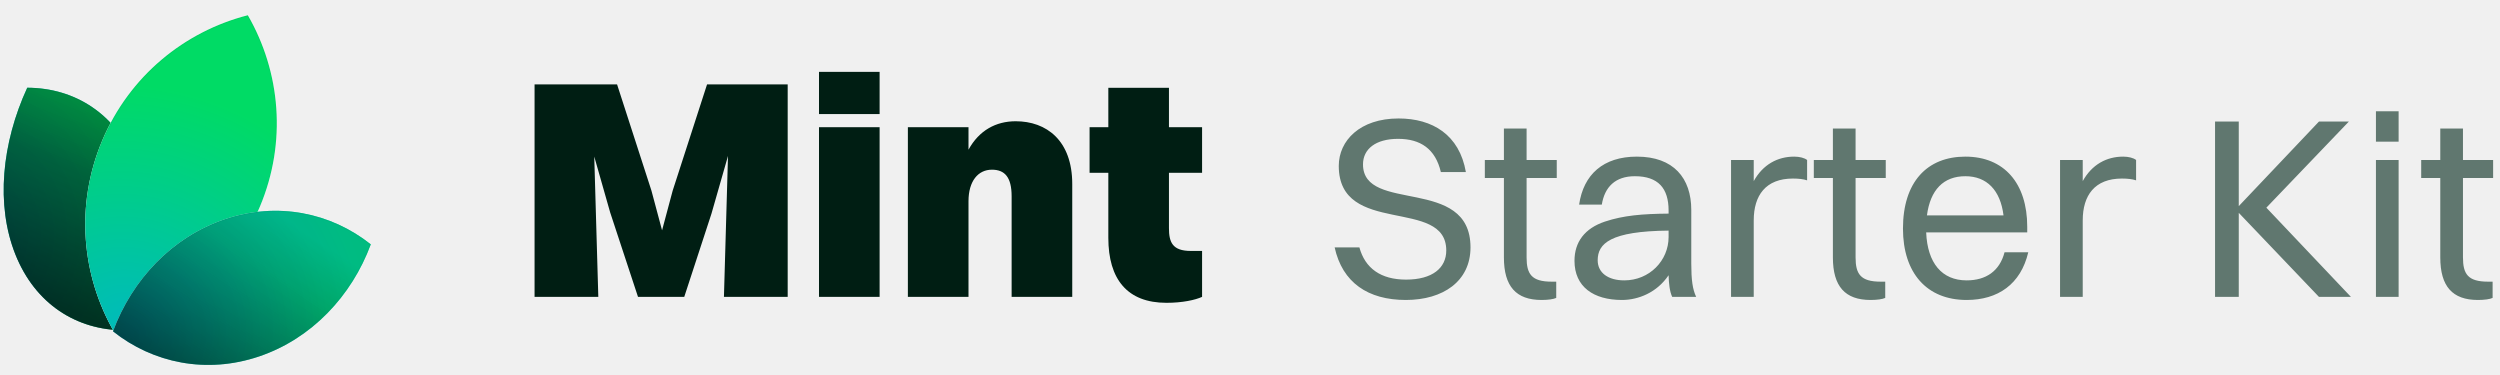
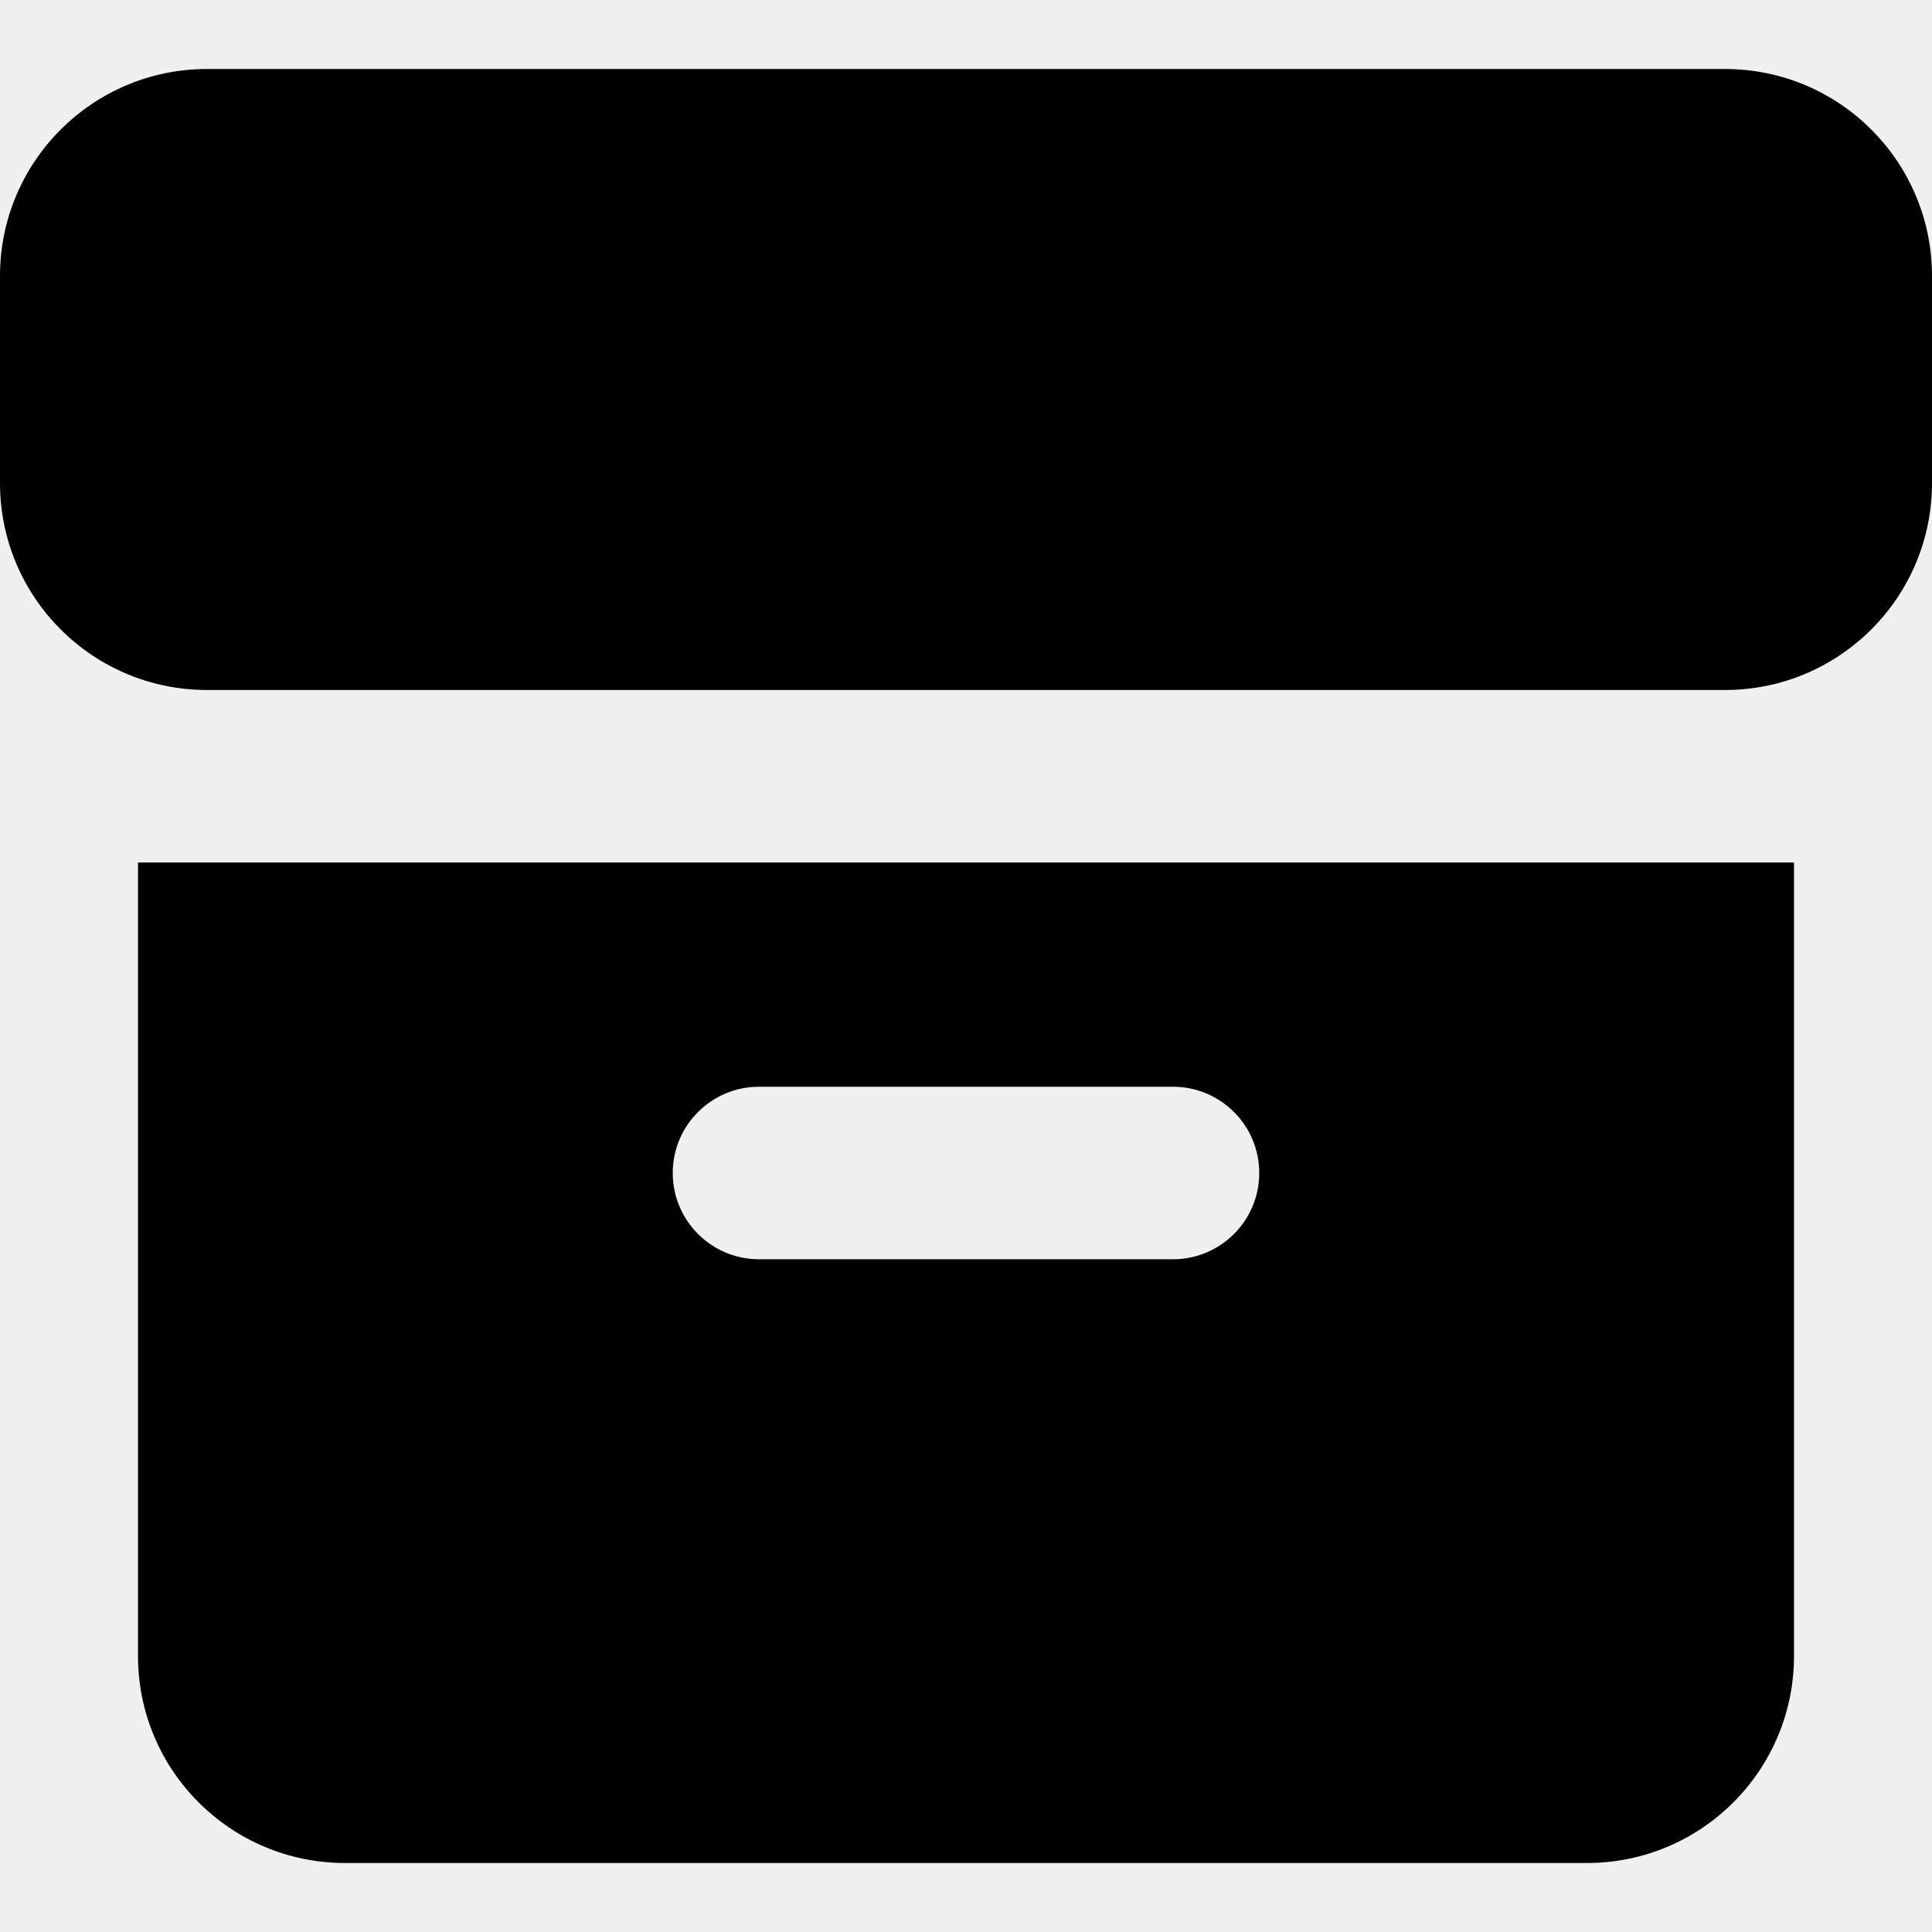
- <svg xmlns="http://www.w3.org/2000/svg" width="160" height="24" viewBox="0 0 160 24" fill="none">
-   <path d="M7.953 21.139C4.896 21.13 2.255 19.458 0.987 16.29C-0.28 13.121 0.109 9.163 1.744 5.615C4.801 5.624 7.442 7.296 8.71 10.465C9.977 13.633 9.588 17.591 7.953 21.139Z" fill="white" />
-   <path d="M7.953 21.139C4.896 21.13 2.255 19.458 0.987 16.29C-0.28 13.121 0.109 9.163 1.744 5.615C4.801 5.624 7.442 7.296 8.71 10.465C9.977 13.633 9.588 17.591 7.953 21.139Z" fill="url(#paint0_radial_115_86)" />
-   <path d="M7.953 21.139C4.896 21.13 2.255 19.458 0.987 16.29C-0.28 13.121 0.109 9.163 1.744 5.615C4.801 5.624 7.442 7.296 8.71 10.465C9.977 13.633 9.588 17.591 7.953 21.139Z" fill="black" fill-opacity="0.5" style="mix-blend-mode:hard-light" />
-   <path d="M7.953 21.139C4.896 21.13 2.255 19.458 0.987 16.29C-0.28 13.121 0.109 9.163 1.744 5.615C4.801 5.624 7.442 7.296 8.71 10.465C9.977 13.633 9.588 17.591 7.953 21.139Z" fill="url(#paint1_linear_115_86)" fill-opacity="0.5" style="mix-blend-mode:hard-light" />
-   <path d="M7.935 21.111C4.897 21.096 2.274 19.431 1.013 16.279C-0.248 13.124 0.136 9.182 1.762 5.643C4.8 5.659 7.423 7.324 8.684 10.476C9.945 13.63 9.561 17.572 7.935 21.111Z" stroke="url(#paint2_linear_115_86)" stroke-opacity="0.05" stroke-width="0.056" />
-   <path d="M7.31 21.257C11.354 20.221 14.884 17.375 16.628 13.236C18.373 9.097 17.945 4.587 15.86 0.976C11.816 2.012 8.287 4.858 6.542 8.998C4.797 13.137 5.225 17.646 7.31 21.257Z" fill="white" />
-   <path d="M7.31 21.257C11.354 20.221 14.884 17.375 16.628 13.236C18.373 9.097 17.945 4.587 15.86 0.976C11.816 2.012 8.287 4.858 6.542 8.998C4.797 13.137 5.225 17.646 7.31 21.257Z" fill="url(#paint3_radial_115_86)" />
-   <path d="M16.602 13.225C14.864 17.349 11.351 20.187 7.324 21.225C5.253 17.624 4.829 13.132 6.568 9.009C8.306 4.885 11.819 2.047 15.846 1.009C17.918 4.61 18.341 9.101 16.602 13.225Z" stroke="url(#paint4_linear_115_86)" stroke-opacity="0.05" stroke-width="0.056" />
-   <path d="M7.234 21.207C9.789 23.237 13.21 23.951 16.577 22.814C19.944 21.677 22.506 18.945 23.73 15.638C21.175 13.608 17.754 12.894 14.387 14.031C11.02 15.168 8.458 17.901 7.234 21.207Z" fill="white" />
-   <path d="M7.234 21.207C9.789 23.237 13.21 23.951 16.577 22.814C19.944 21.677 22.506 18.945 23.73 15.638C21.175 13.608 17.754 12.894 14.387 14.031C11.02 15.168 8.458 17.901 7.234 21.207Z" fill="url(#paint5_radial_115_86)" />
-   <path d="M7.234 21.207C9.789 23.237 13.21 23.951 16.577 22.814C19.944 21.677 22.506 18.945 23.73 15.638C21.175 13.608 17.754 12.894 14.387 14.031C11.02 15.168 8.458 17.901 7.234 21.207Z" fill="black" fill-opacity="0.2" style="mix-blend-mode:hard-light" />
-   <path d="M7.234 21.207C9.789 23.237 13.21 23.951 16.577 22.814C19.944 21.677 22.506 18.945 23.73 15.638C21.175 13.608 17.754 12.894 14.387 14.031C11.02 15.168 8.458 17.901 7.234 21.207Z" fill="url(#paint6_linear_115_86)" fill-opacity="0.5" style="mix-blend-mode:hard-light" />
-   <path d="M16.568 22.787C13.218 23.918 9.814 23.212 7.267 21.198C8.492 17.907 11.044 15.189 14.396 14.058C17.747 12.927 21.15 13.633 23.697 15.648C22.472 18.938 19.92 21.656 16.568 22.787Z" stroke="url(#paint7_linear_115_86)" stroke-opacity="0.05" stroke-width="0.056" />
-   <path d="M34.212 19V5.4H39.492L41.692 12.2L42.372 14.74L43.052 12.2L45.252 5.4H50.412V19H46.332L46.592 9.98L45.532 13.68L43.792 19H40.832L39.052 13.6L38.032 10.02L38.292 19H34.212ZM52.416 7.3V4.6H56.295V7.3H52.416ZM52.416 19V8.14H56.295V19H52.416ZM58.104 19V8.14H61.984V9.58C62.664 8.34 63.744 7.76 65.004 7.76C66.964 7.76 68.624 8.98 68.624 11.78V19H64.744V12.56C64.744 11.34 64.304 10.86 63.484 10.86C62.604 10.86 61.984 11.58 61.984 12.88V19H58.104ZM70.933 15.22V11.06H69.733V8.14H70.933V5.62H74.813V8.14H76.933V11.06H74.813V14.6C74.813 15.5 75.033 16.06 76.213 16.06H76.933V19C76.493 19.2 75.673 19.38 74.653 19.38C72.153 19.38 70.933 17.88 70.933 15.22Z" fill="#001E13" />
-   <path d="M87.232 10.519C87.232 13.687 94.112 11.229 94.112 15.832C94.112 17.994 92.364 19.198 89.971 19.198C87.562 19.198 85.912 18.093 85.417 15.832H87.001C87.364 17.169 88.371 17.895 89.987 17.895C91.671 17.895 92.561 17.152 92.561 16.03C92.561 12.598 85.681 15.155 85.681 10.618C85.681 9.001 87.034 7.582 89.509 7.582C91.671 7.582 93.403 8.621 93.816 11.014H92.215C91.868 9.529 90.912 8.886 89.476 8.886C88.057 8.886 87.232 9.529 87.232 10.519ZM96.25 16.476V11.393H95.029V10.239H96.25V8.226H97.702V10.239H99.632V11.393H97.702V16.476C97.702 17.532 98.015 18.026 99.302 18.026H99.599V19.066C99.434 19.148 99.071 19.198 98.659 19.198C97.025 19.198 96.25 18.323 96.25 16.476ZM102.516 13.093H101.064C101.345 11.162 102.615 10.024 104.76 10.024C107.103 10.024 108.242 11.393 108.242 13.44V16.888C108.242 17.895 108.324 18.521 108.555 19H107.021C106.856 18.654 106.806 18.142 106.79 17.614C106.047 18.72 104.859 19.198 103.803 19.198C101.988 19.198 100.767 18.357 100.767 16.69C100.767 15.486 101.427 14.611 102.714 14.182C103.902 13.786 105.107 13.687 106.79 13.671V13.473C106.79 12.053 106.13 11.278 104.628 11.278C103.374 11.278 102.698 11.971 102.516 13.093ZM102.252 16.657C102.252 17.465 102.929 17.944 103.952 17.944C105.569 17.944 106.79 16.674 106.79 15.172V14.759C103.061 14.793 102.252 15.585 102.252 16.657ZM110.787 19V10.239H112.239V11.591C112.833 10.519 113.774 10.024 114.83 10.024C115.176 10.024 115.49 10.107 115.655 10.239V11.542C115.407 11.46 115.094 11.427 114.747 11.427C112.998 11.427 112.239 12.515 112.239 14.1V19H110.787ZM117.305 16.476V11.393H116.084V10.239H117.305V8.226H118.757V10.239H120.688V11.393H118.757V16.476C118.757 17.532 119.071 18.026 120.358 18.026H120.655V19.066C120.49 19.148 120.127 19.198 119.714 19.198C118.081 19.198 117.305 18.323 117.305 16.476ZM129.809 16.145C129.33 18.192 127.862 19.198 125.865 19.198C123.324 19.198 121.79 17.482 121.79 14.627C121.79 11.658 123.324 10.024 125.783 10.024C128.258 10.024 129.743 11.723 129.743 14.512V14.875H123.275C123.357 16.838 124.281 17.944 125.865 17.944C127.103 17.944 127.977 17.35 128.291 16.145H129.809ZM125.783 11.278C124.38 11.278 123.539 12.152 123.324 13.786H128.225C128.027 12.169 127.152 11.278 125.783 11.278ZM131.843 19V10.239H133.295V11.591C133.889 10.519 134.829 10.024 135.885 10.024C136.232 10.024 136.545 10.107 136.71 10.239V11.542C136.463 11.46 136.149 11.427 135.803 11.427C134.054 11.427 133.295 12.515 133.295 14.1V19H131.843ZM141.763 19V7.78H143.281V13.192L148.413 7.78H150.327L145.047 13.291L150.459 19H148.413L143.281 13.621V19H141.763ZM152.06 9.067V7.12H153.512V9.067H152.06ZM152.06 19V10.239H153.512V19H152.06ZM156.178 16.476V11.393H154.957V10.239H156.178V8.226H157.63V10.239H159.56V11.393H157.63V16.476C157.63 17.532 157.943 18.026 159.23 18.026H159.527V19.066C159.362 19.148 158.999 19.198 158.587 19.198C156.953 19.198 156.178 18.323 156.178 16.476Z" fill="#002719" fill-opacity="0.6" />
-   <defs>
-     <radialGradient id="paint0_radial_115_86" cx="0" cy="0" r="1" gradientUnits="userSpaceOnUse" gradientTransform="translate(-3.00503 15.023) rotate(-10.029) scale(17.9572 17.784)">
-       <stop stop-color="#00B0BB" />
-       <stop offset="1" stop-color="#00DB65" />
-     </radialGradient>
-     <linearGradient id="paint1_linear_115_86" x1="7.39" y1="4.813" x2="1.63" y2="18.689" gradientUnits="userSpaceOnUse">
-       <stop stop-color="#18E299" />
-       <stop offset="1" />
-     </linearGradient>
-     <linearGradient id="paint2_linear_115_86" x1="7.948" y1="8.016" x2="1.761" y2="18.746" gradientUnits="userSpaceOnUse">
-       <stop />
-       <stop offset="1" stop-opacity="0" />
-     </linearGradient>
-     <radialGradient id="paint3_radial_115_86" cx="0" cy="0" r="1" gradientUnits="userSpaceOnUse" gradientTransform="translate(8.11404 20.8822) rotate(-75.7542) scale(21.6246 23.7772)">
-       <stop stop-color="#00BBBB" />
-       <stop offset="0.713" stop-color="#00DB65" />
-     </radialGradient>
-     <linearGradient id="paint4_linear_115_86" x1="7.602" y1="5.871" x2="15.556" y2="16.372" gradientUnits="userSpaceOnUse">
-       <stop />
-       <stop offset="1" stop-opacity="0" />
-     </linearGradient>
-     <radialGradient id="paint5_radial_115_86" cx="0" cy="0" r="1" gradientUnits="userSpaceOnUse" gradientTransform="translate(7.84537 21.5181) rotate(-20.3525) scale(18.5603 17.32)">
-       <stop stop-color="#00B0BB" />
-       <stop offset="1" stop-color="#00DB65" />
-     </radialGradient>
-     <linearGradient id="paint6_linear_115_86" x1="16.808" y1="13.007" x2="10.041" y2="22.994" gradientUnits="userSpaceOnUse">
-       <stop stop-color="#00B1BC" />
-       <stop offset="1" />
-     </linearGradient>
-     <linearGradient id="paint7_linear_115_86" x1="16.808" y1="13.007" x2="14.169" y2="23.841" gradientUnits="userSpaceOnUse">
-       <stop />
-       <stop offset="1" stop-opacity="0" />
-     </linearGradient>
-   </defs>
+ <svg xmlns="http://www.w3.org/2000/svg" fill="none" viewBox="0 0 14 14" id="Archive-Box--Streamline-Core" height="14" width="14">
+   <g id="Archive-Box--Streamline-Core">
+     <path id="Subtract" fill="#000" fill-rule="evenodd" d="M0 2A1.5 1.5 0 0 1 1.5 0.5h11A1.5 1.5 0 0 1 14 2v1.5A1.5 1.5 0 0 1 12.5 5h-11A1.5 1.5 0 0 1 0 3.5V2Zm13 4.25H1V12a1.5 1.5 0 0 0 1.5 1.5h9A1.5 1.5 0 0 0 13 12V6.25ZM5.5 7.875a0.625 0.625 0 1 0 0 1.25h3a0.625 0.625 0 1 0 0 -1.25h-3Z" clip-rule="evenodd" stroke-width="1" />
+   </g>
</svg>
